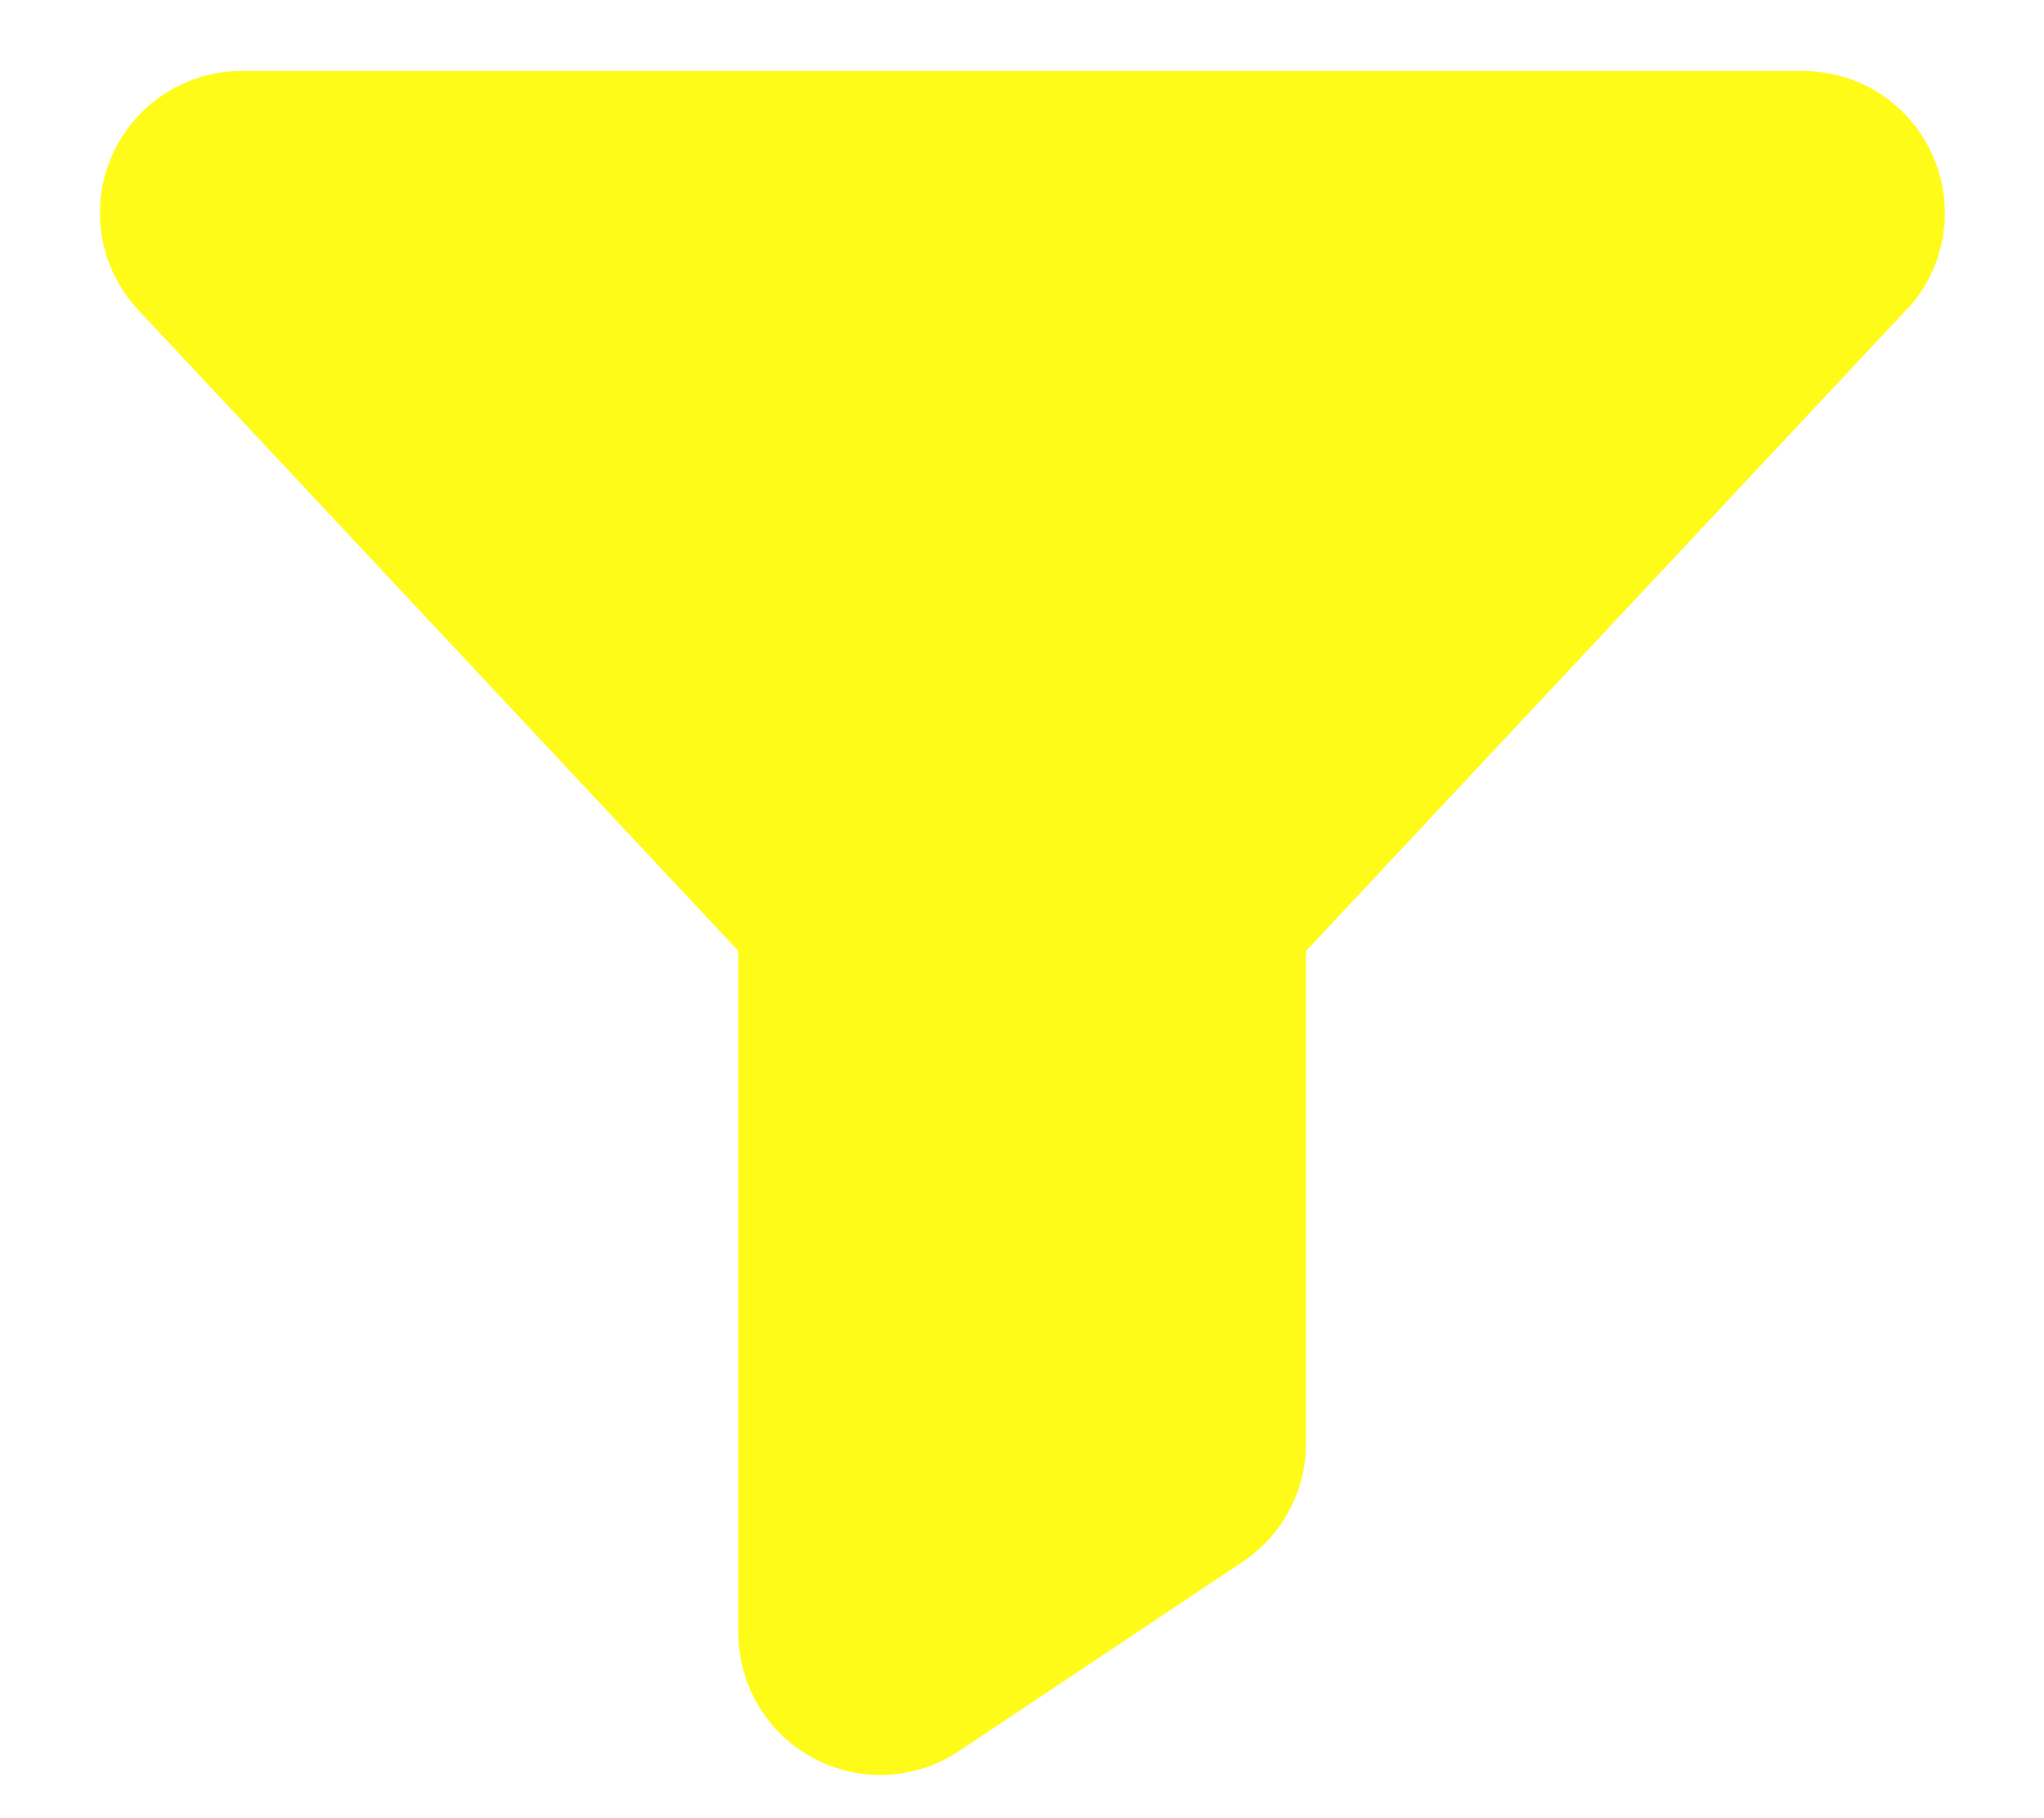
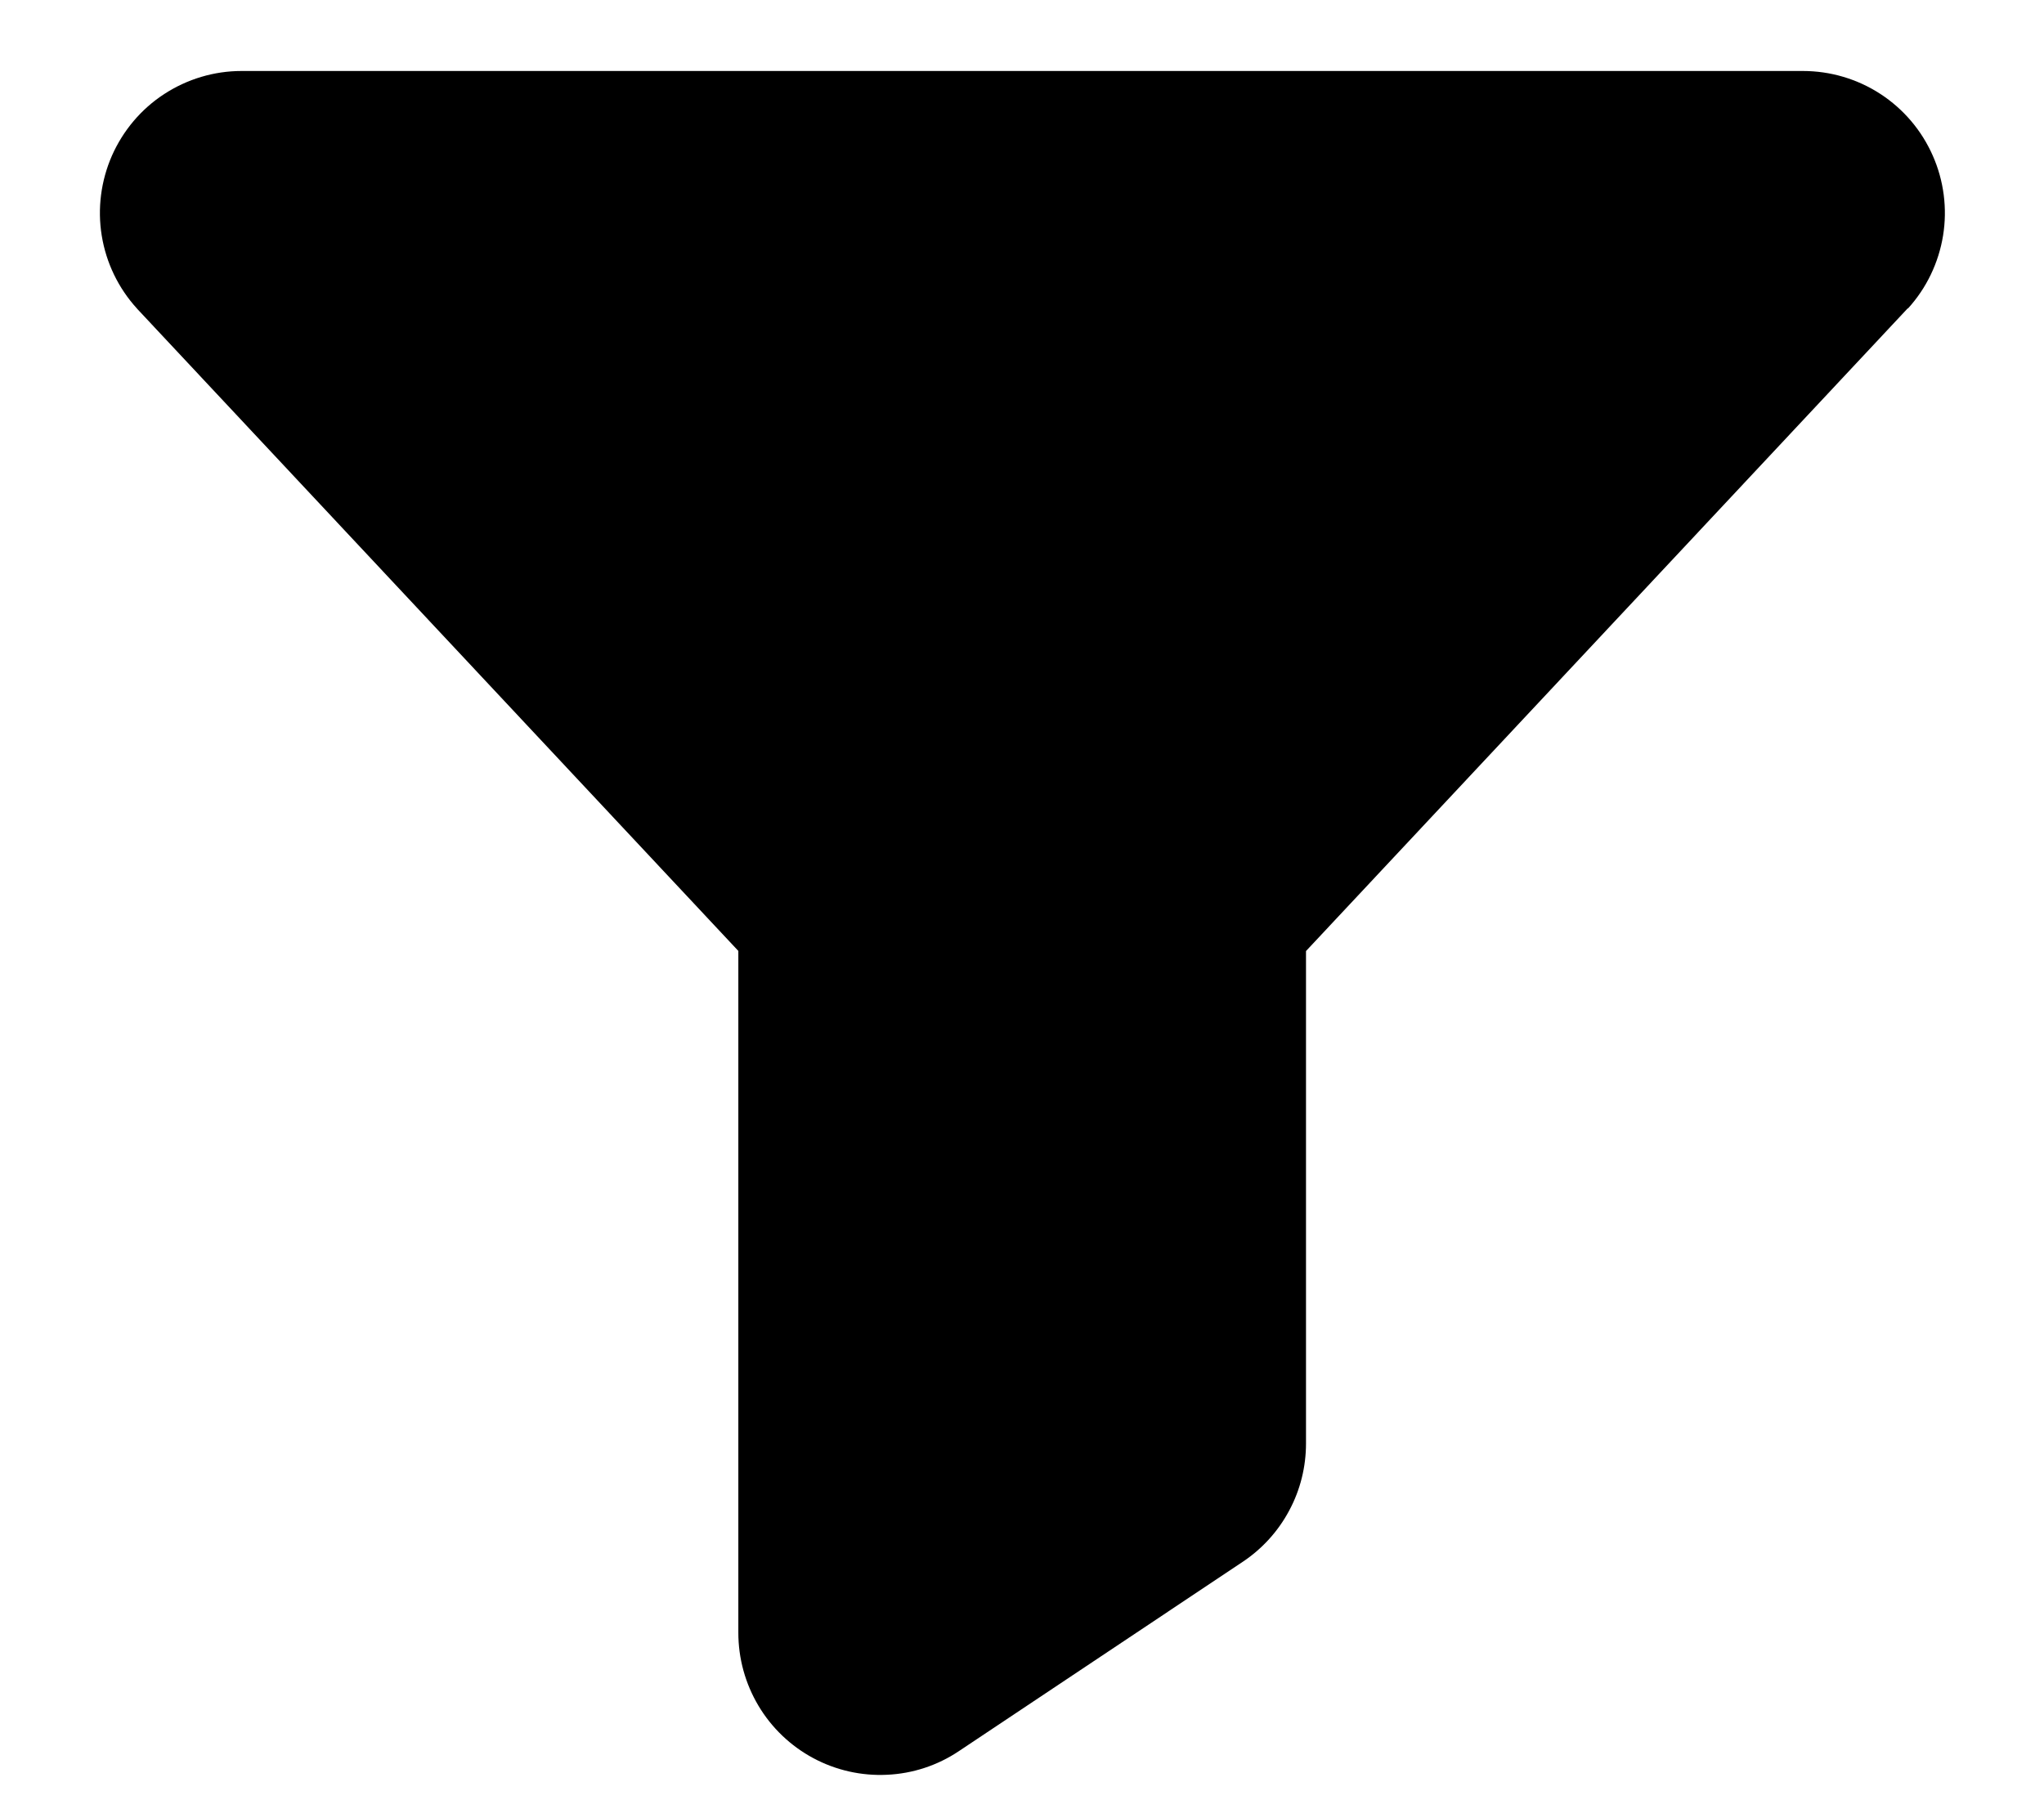
<svg xmlns="http://www.w3.org/2000/svg" fill="none" height="16" viewBox="0 0 18 16" width="18">
-   <path d="m16.798 2.716-.006.007-5.291 5.65v4.335c0.0.206-.05.409-.148.591-.097.182-.238.337-.409.451l-2.5 1.667c-.188.126-.407.198-.633.208-.226.011-.451-.04-.65-.147s-.366-.266-.482-.461-.177-.416-.177-.643v-6.002l-5.291-5.65-.006-.007c-.163-.179-.27-.401-.309-.64s-.007-.484.09-.705c.098-.221.257-.41.46-.542.203-.132.439-.203.681-.203h13.75c.242 0.0.479.07.682.202.203.132.363.32.461.542.098.221.13.467.091.706-.039.239-.146.462-.309.641z" fill="#fffb18" />
+   <path d="m16.798 2.716-.006.007-5.291 5.65v4.335c0.0.206-.05.409-.148.591-.097.182-.238.337-.409.451l-2.5 1.667c-.188.126-.407.198-.633.208-.226.011-.451-.04-.65-.147s-.366-.266-.482-.461-.177-.416-.177-.643v-6.002l-5.291-5.65-.006-.007c-.163-.179-.27-.401-.309-.64s-.007-.484.09-.705c.098-.221.257-.41.46-.542.203-.132.439-.203.681-.203h13.75c.242 0.0.479.07.682.202.203.132.363.32.461.542.098.221.13.467.091.706-.039.239-.146.462-.309.641z" fill="currentColor" />
</svg>
